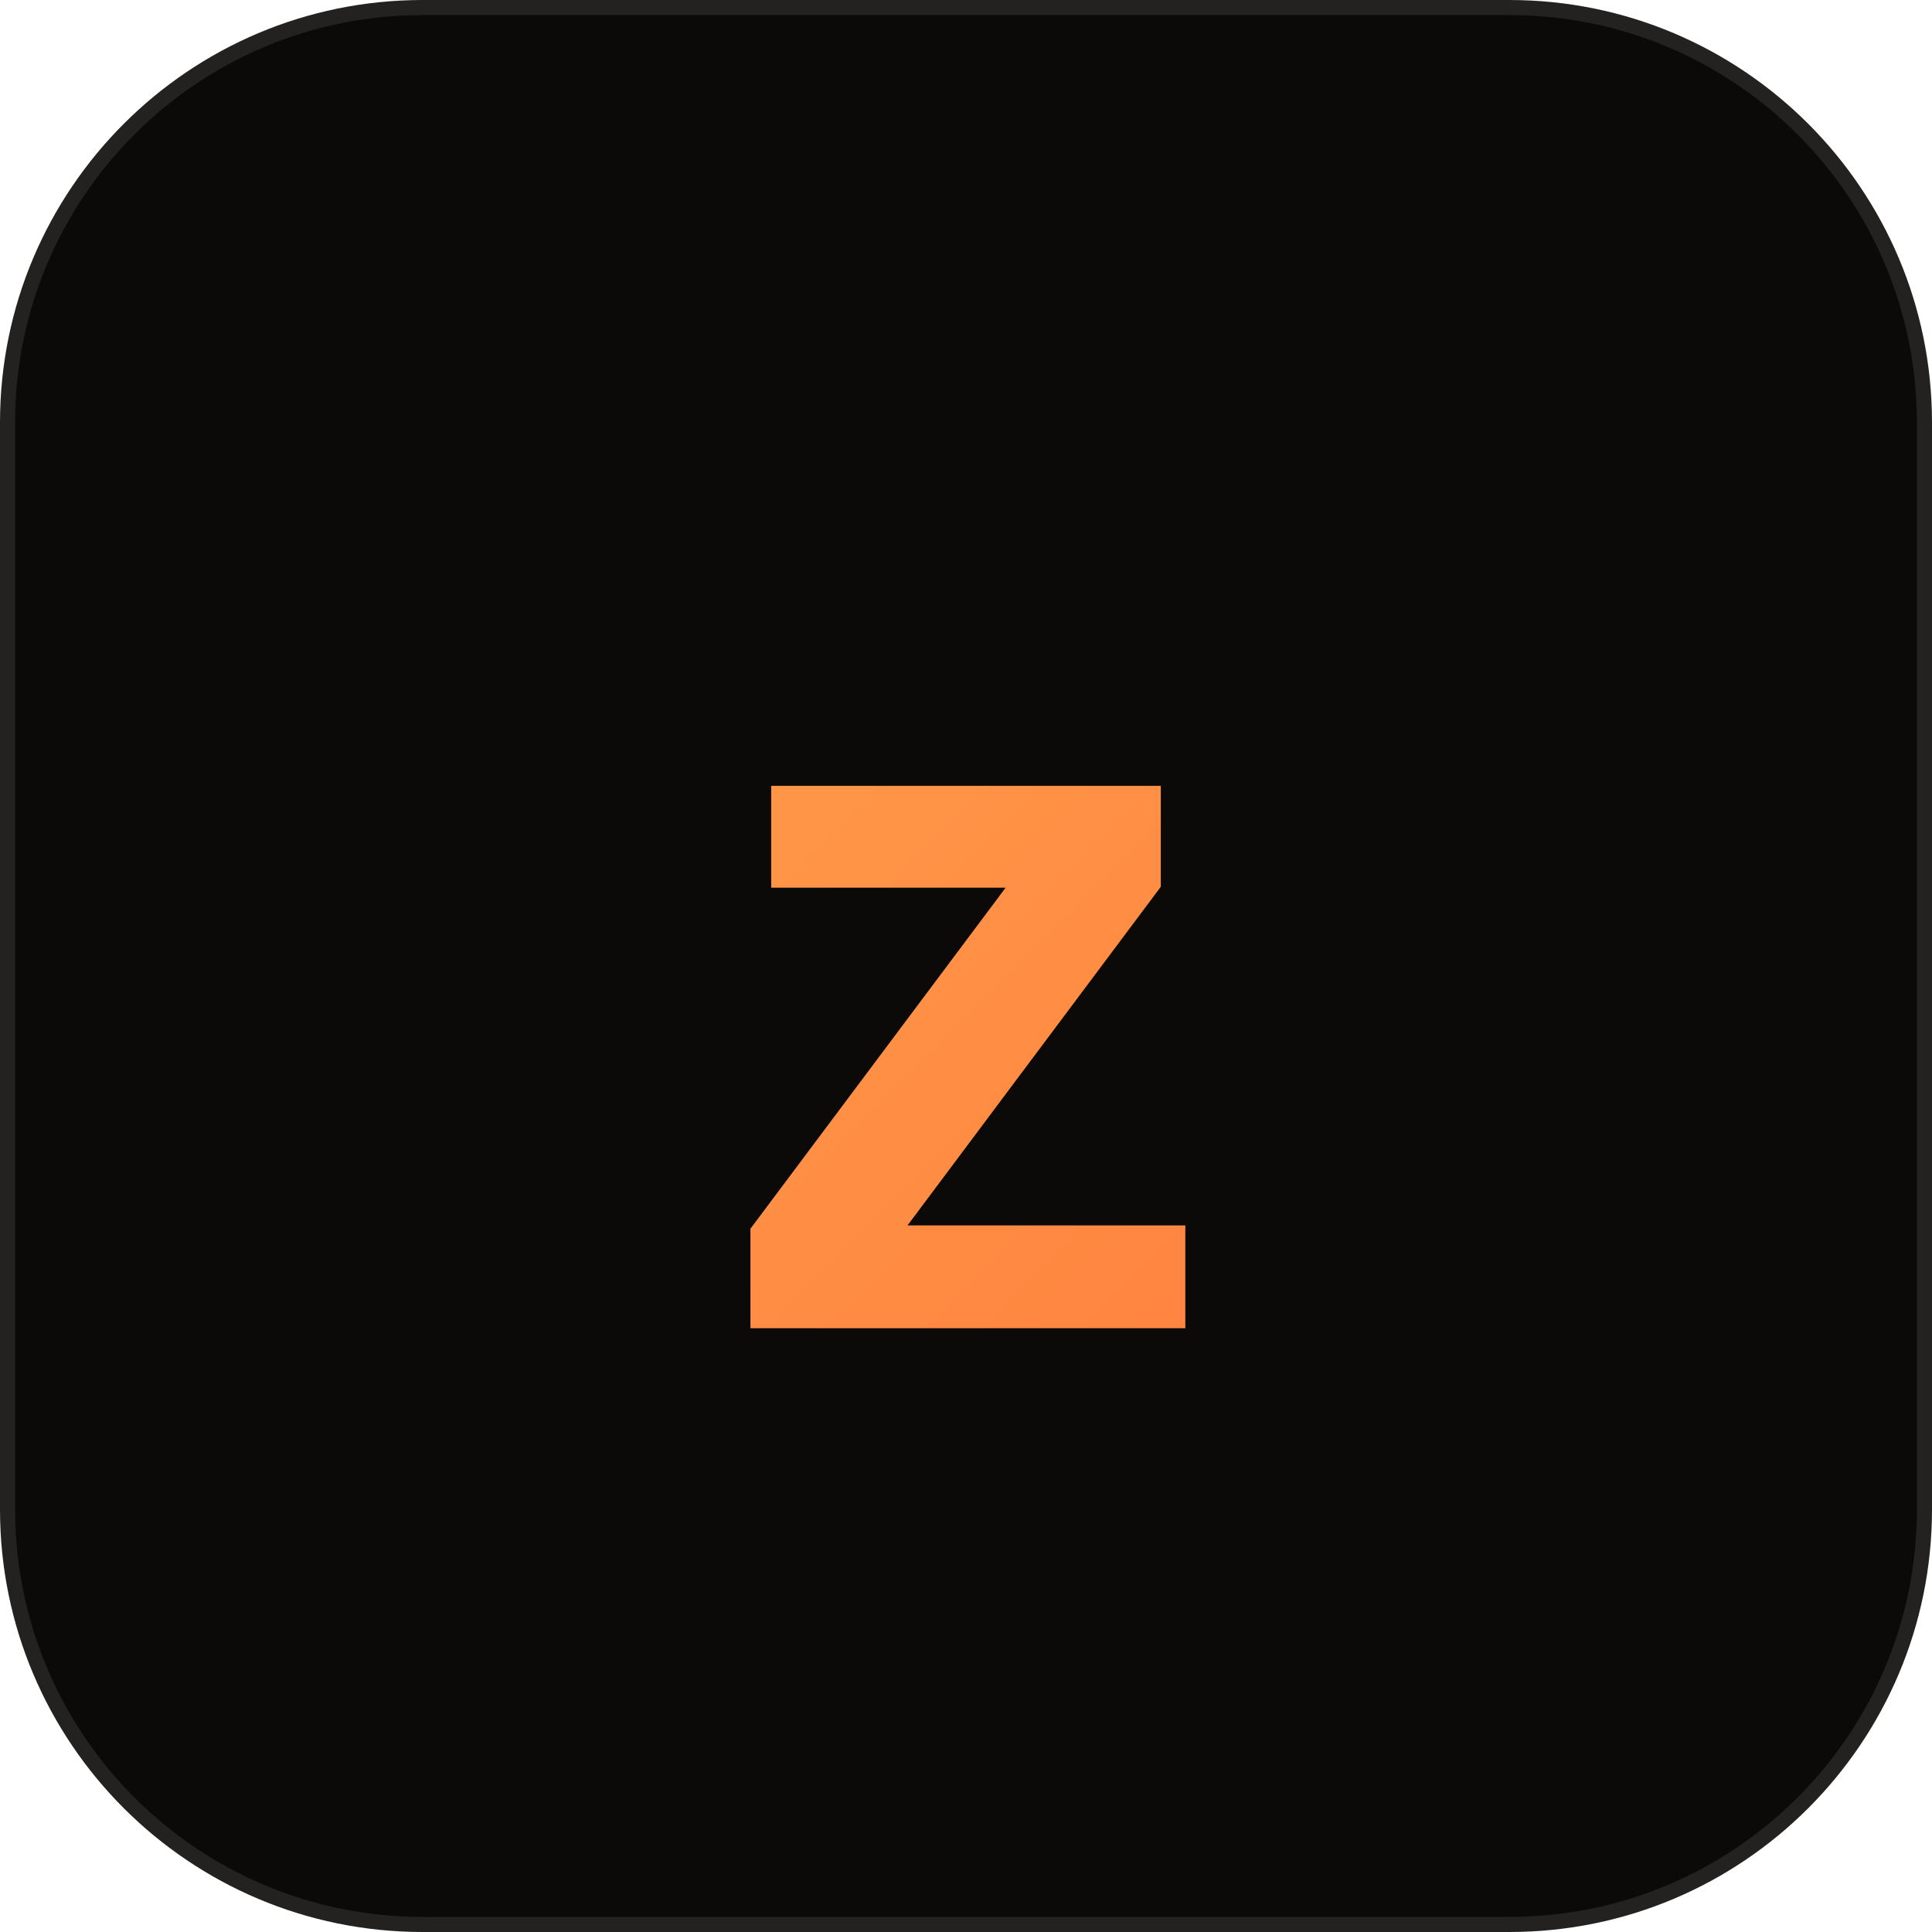
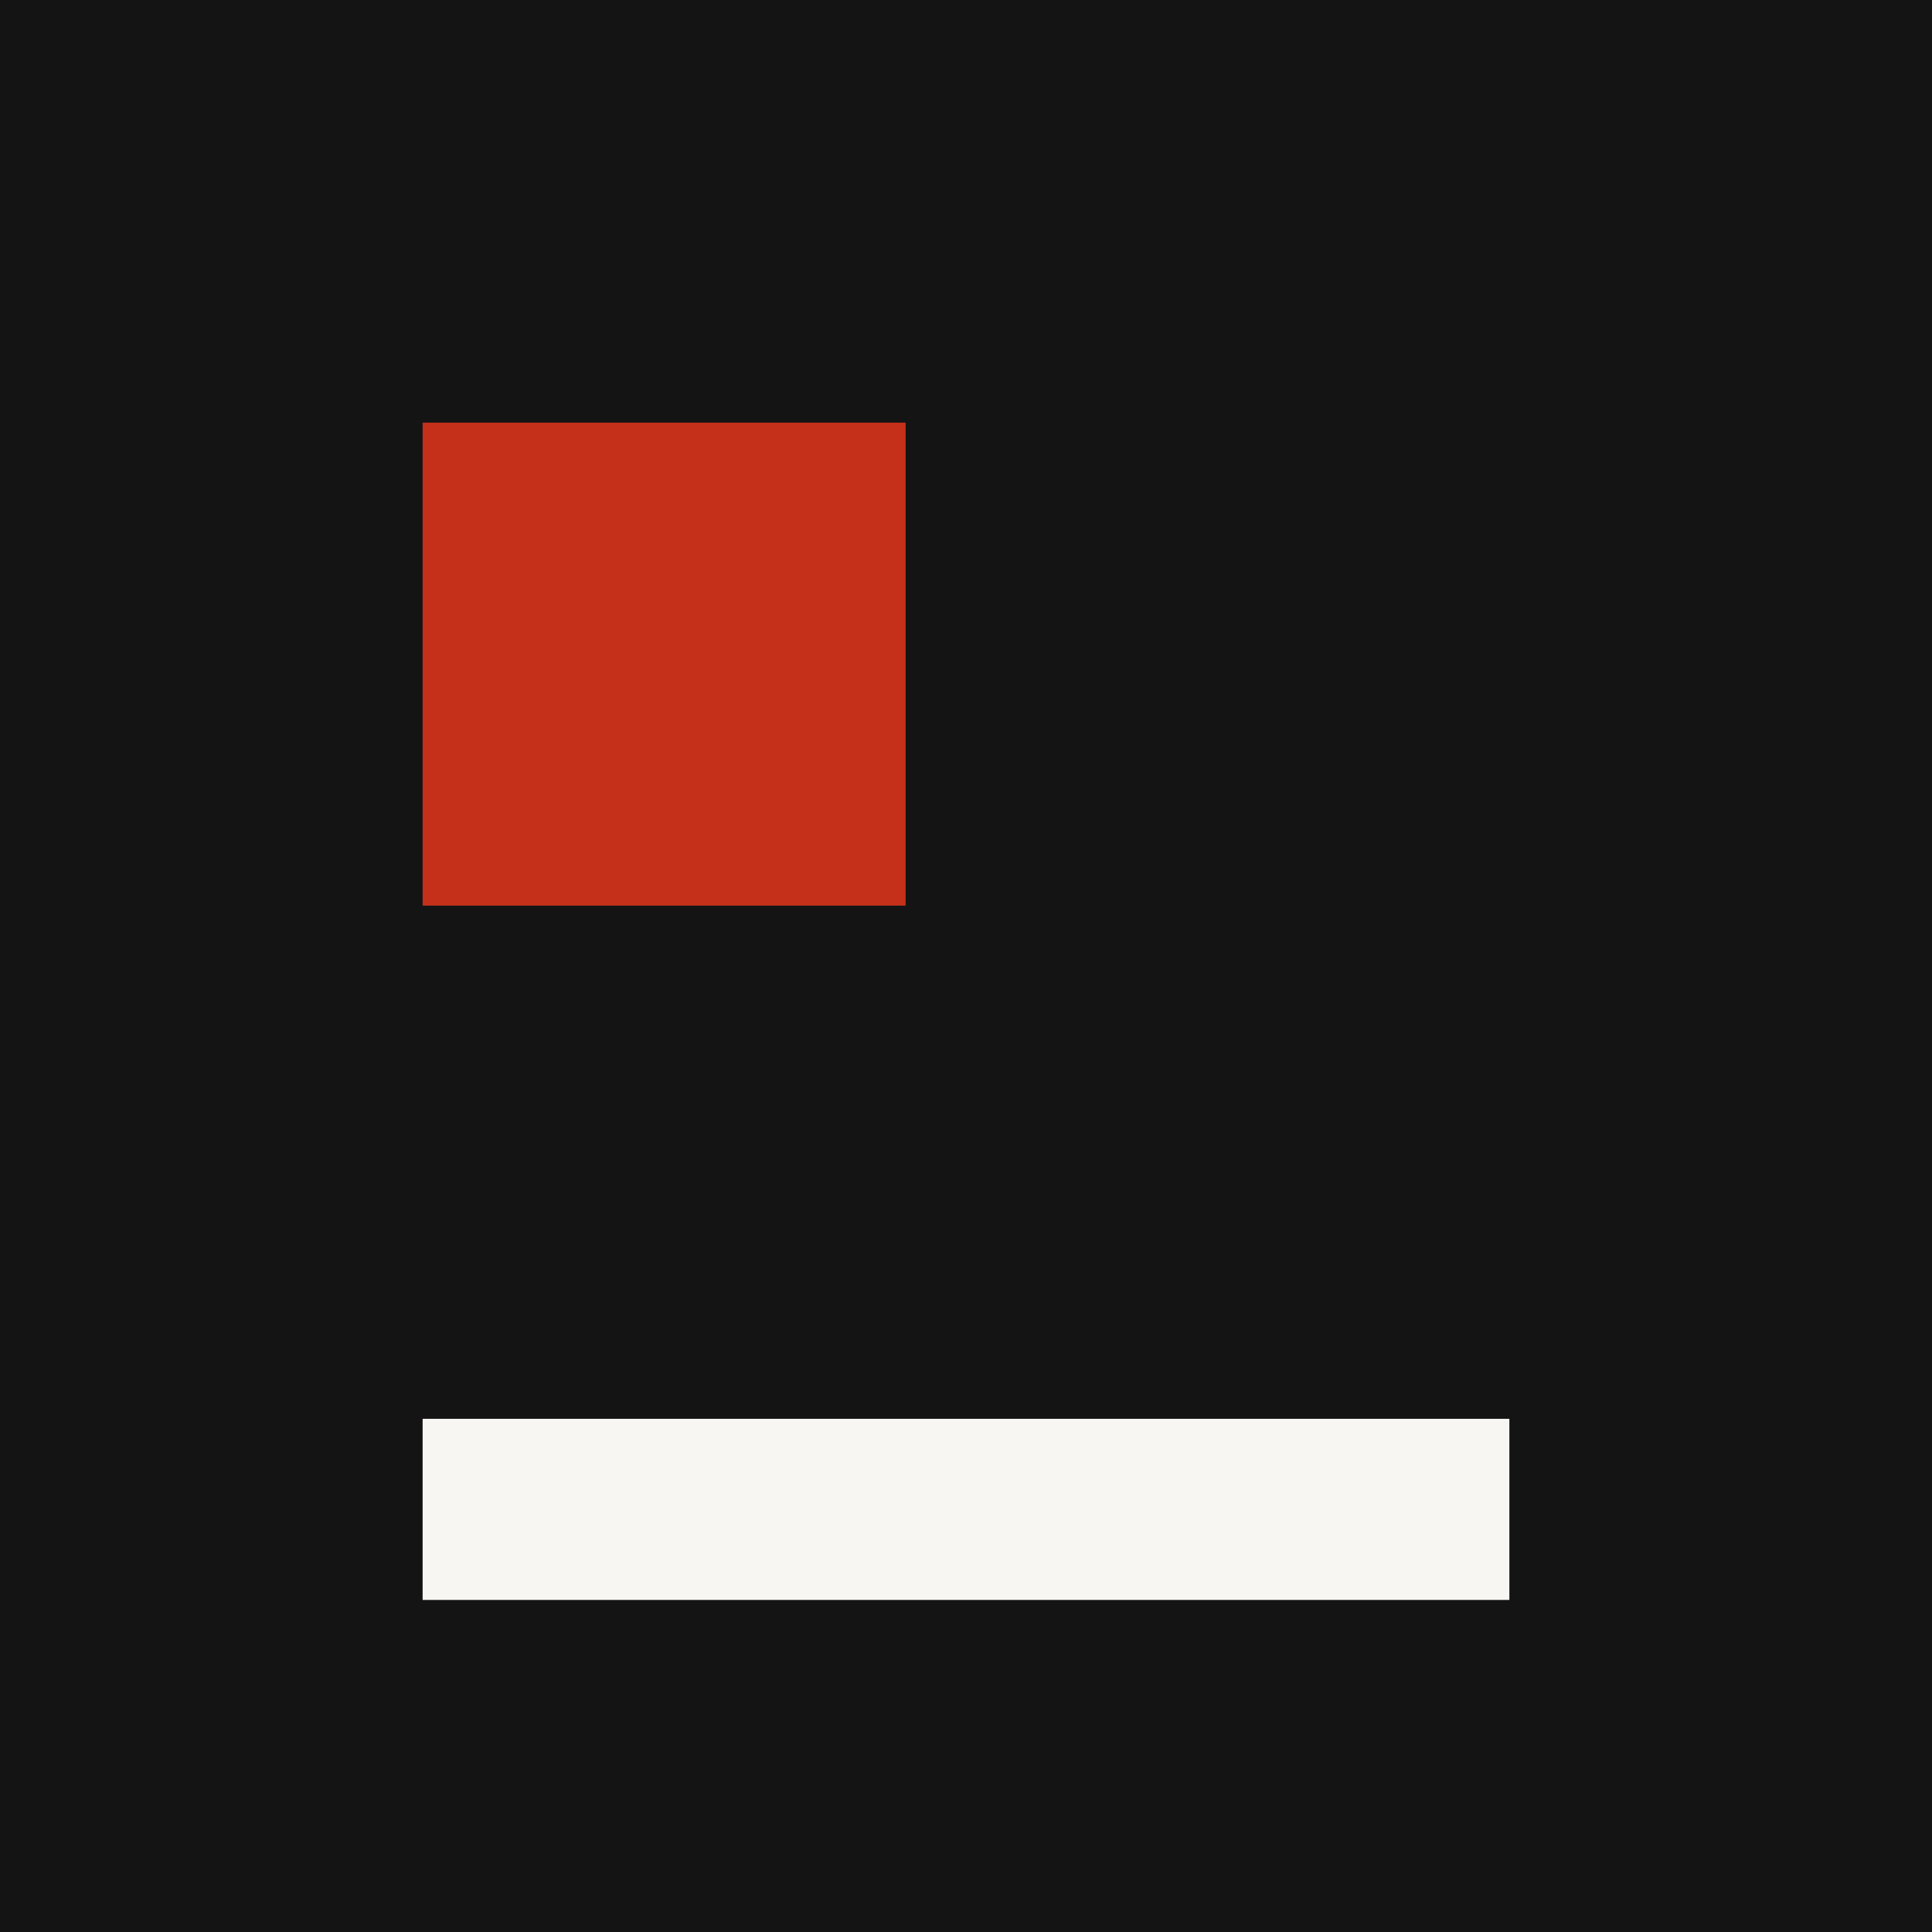
- <svg xmlns="http://www.w3.org/2000/svg" viewBox="0 0 64 64">
-   <defs>
-     <linearGradient id="g" x1="0" y1="0" x2="64" y2="64" gradientUnits="userSpaceOnUse">
-       <stop offset="0" stop-color="#FFB454" />
-       <stop offset="1" stop-color="#FF6B35" />
-     </linearGradient>
-   </defs>
-   <rect width="64" height="64" rx="14" fill="#0B0A08" />
-   <rect width="64" height="64" rx="14" fill="none" stroke="rgba(255,255,255,.1)" />
-   <text x="32" y="44" font-family="Arial Black, Arial, sans-serif" font-size="34" font-weight="900" text-anchor="middle" fill="url(#g)">z</text>
+ <svg xmlns="http://www.w3.org/2000/svg" viewBox="0 0 32 32">
+   <rect width="32" height="32" fill="#141414" />
+   <rect x="7" y="7" width="8" height="8" fill="#c4301a" />
+   <path d="M7 25h18" stroke="#f7f6f2" stroke-width="3" />
</svg>
